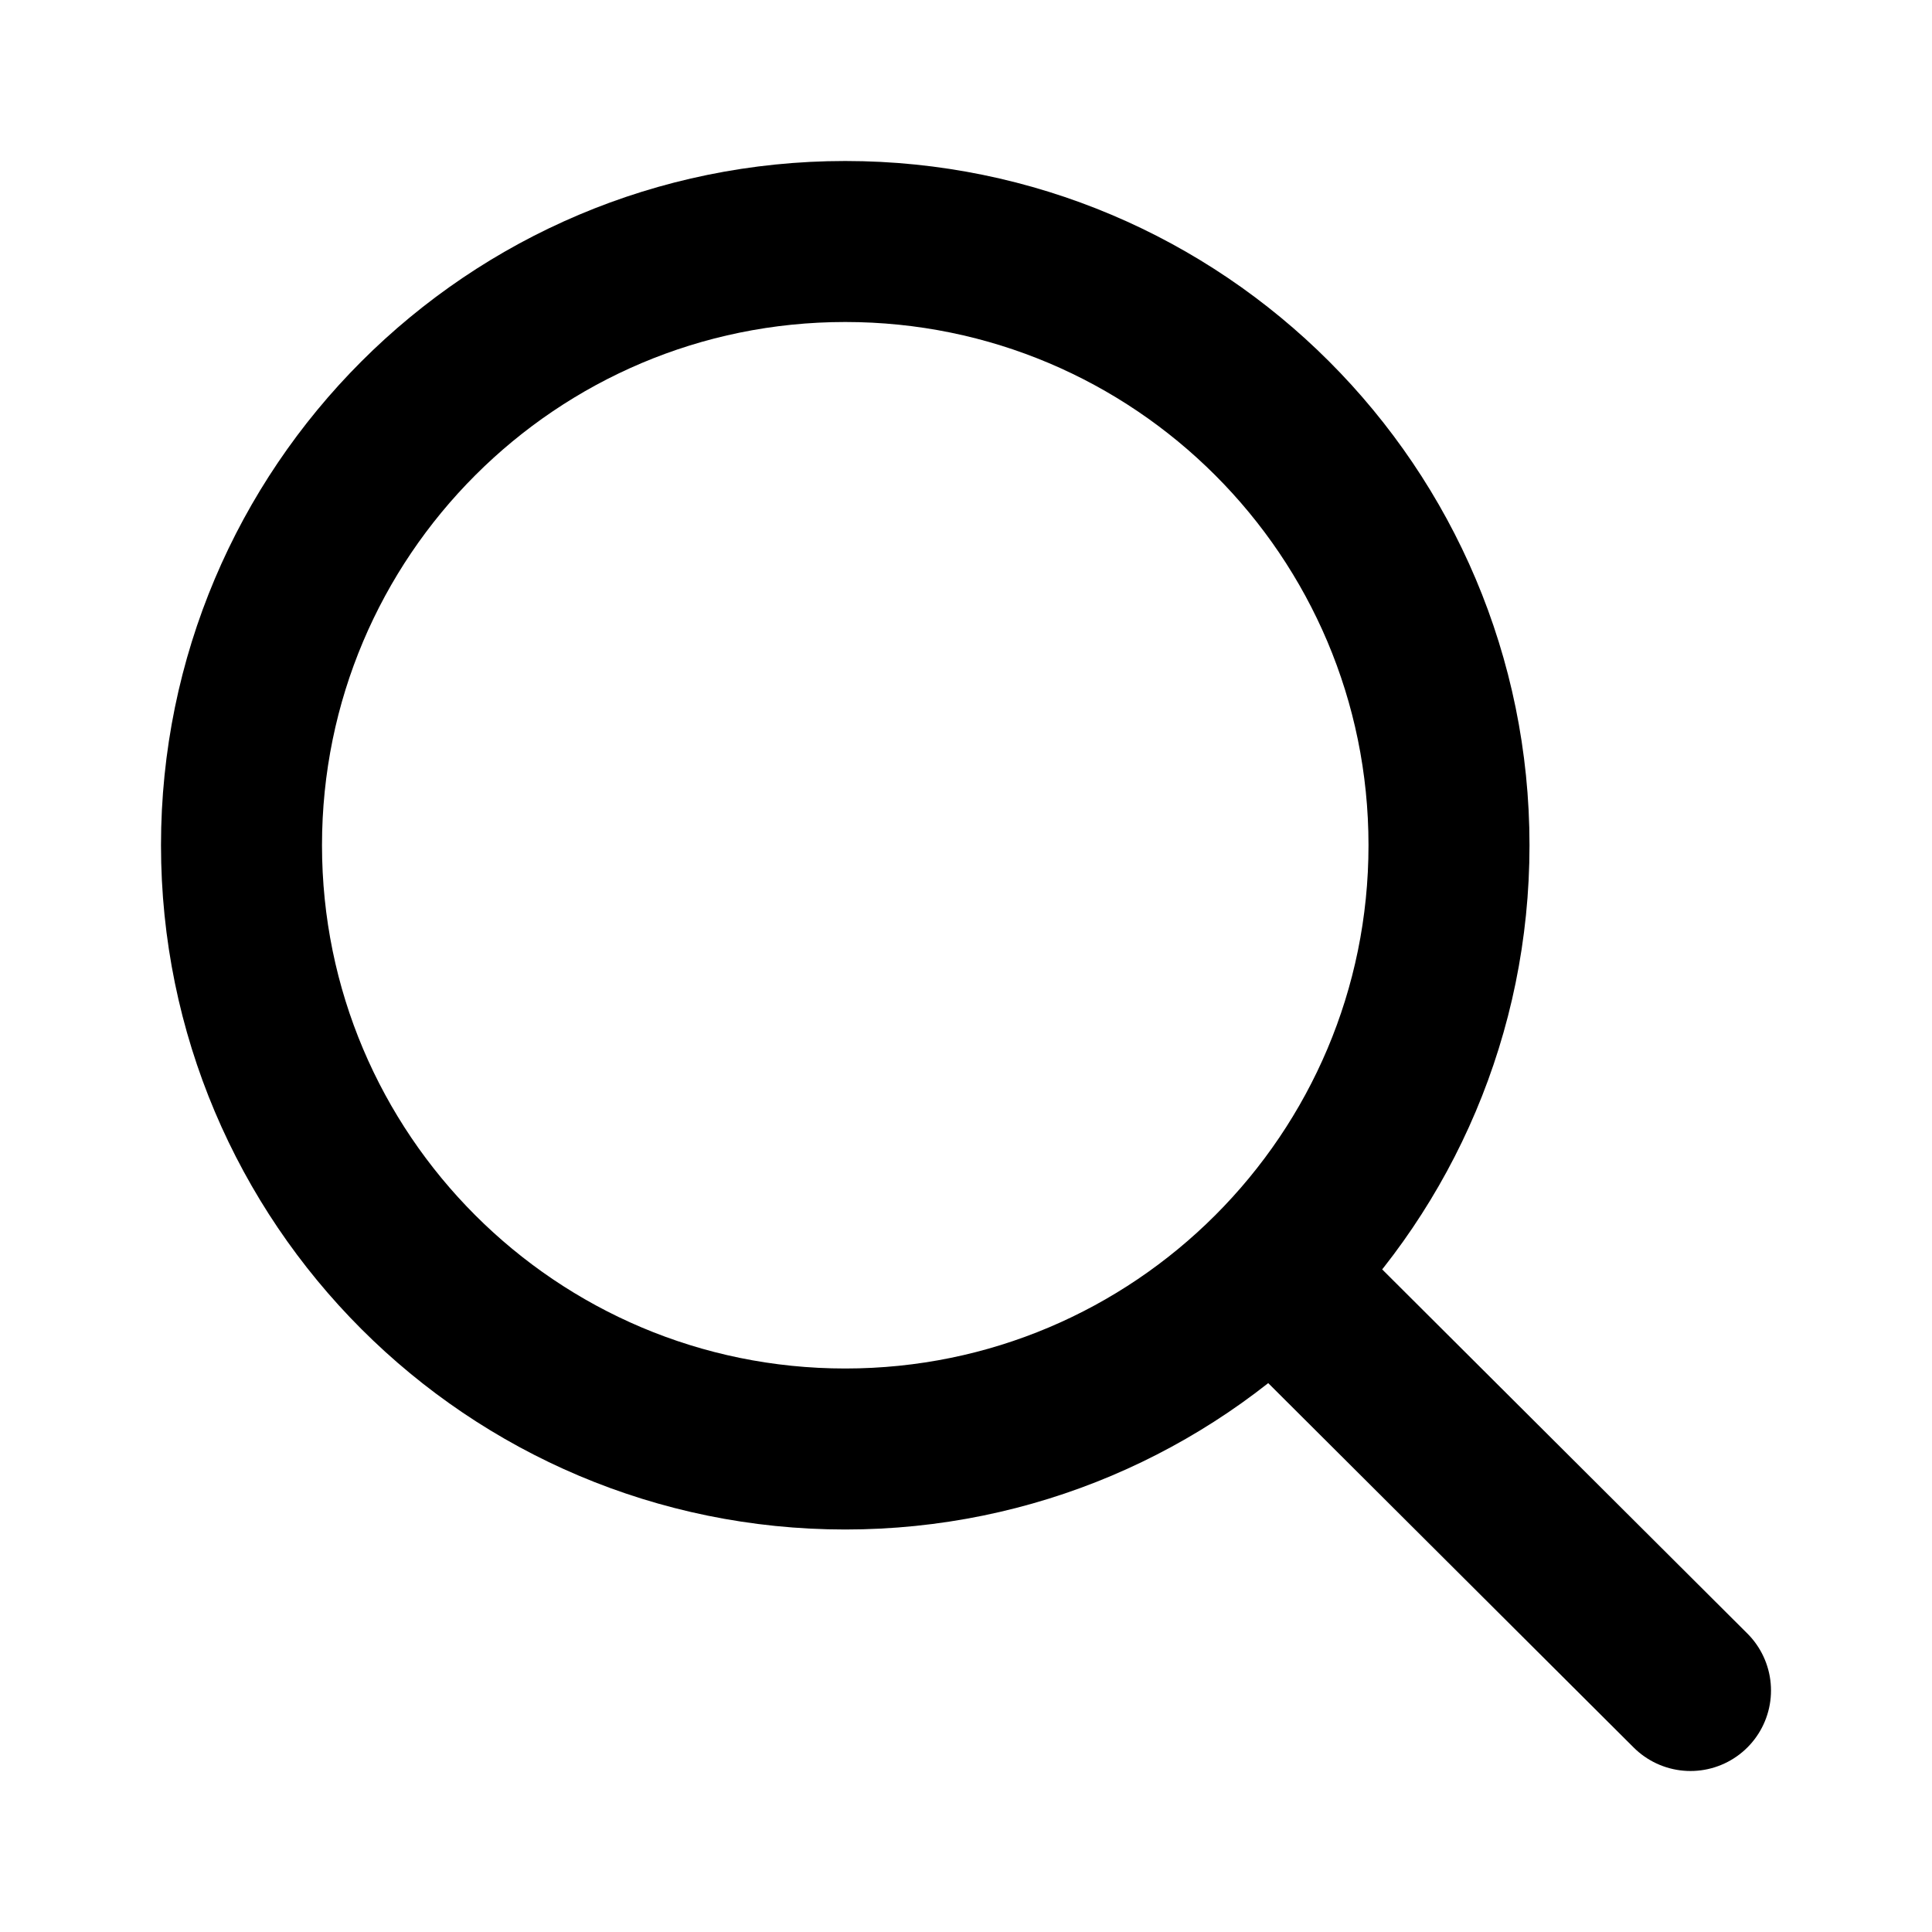
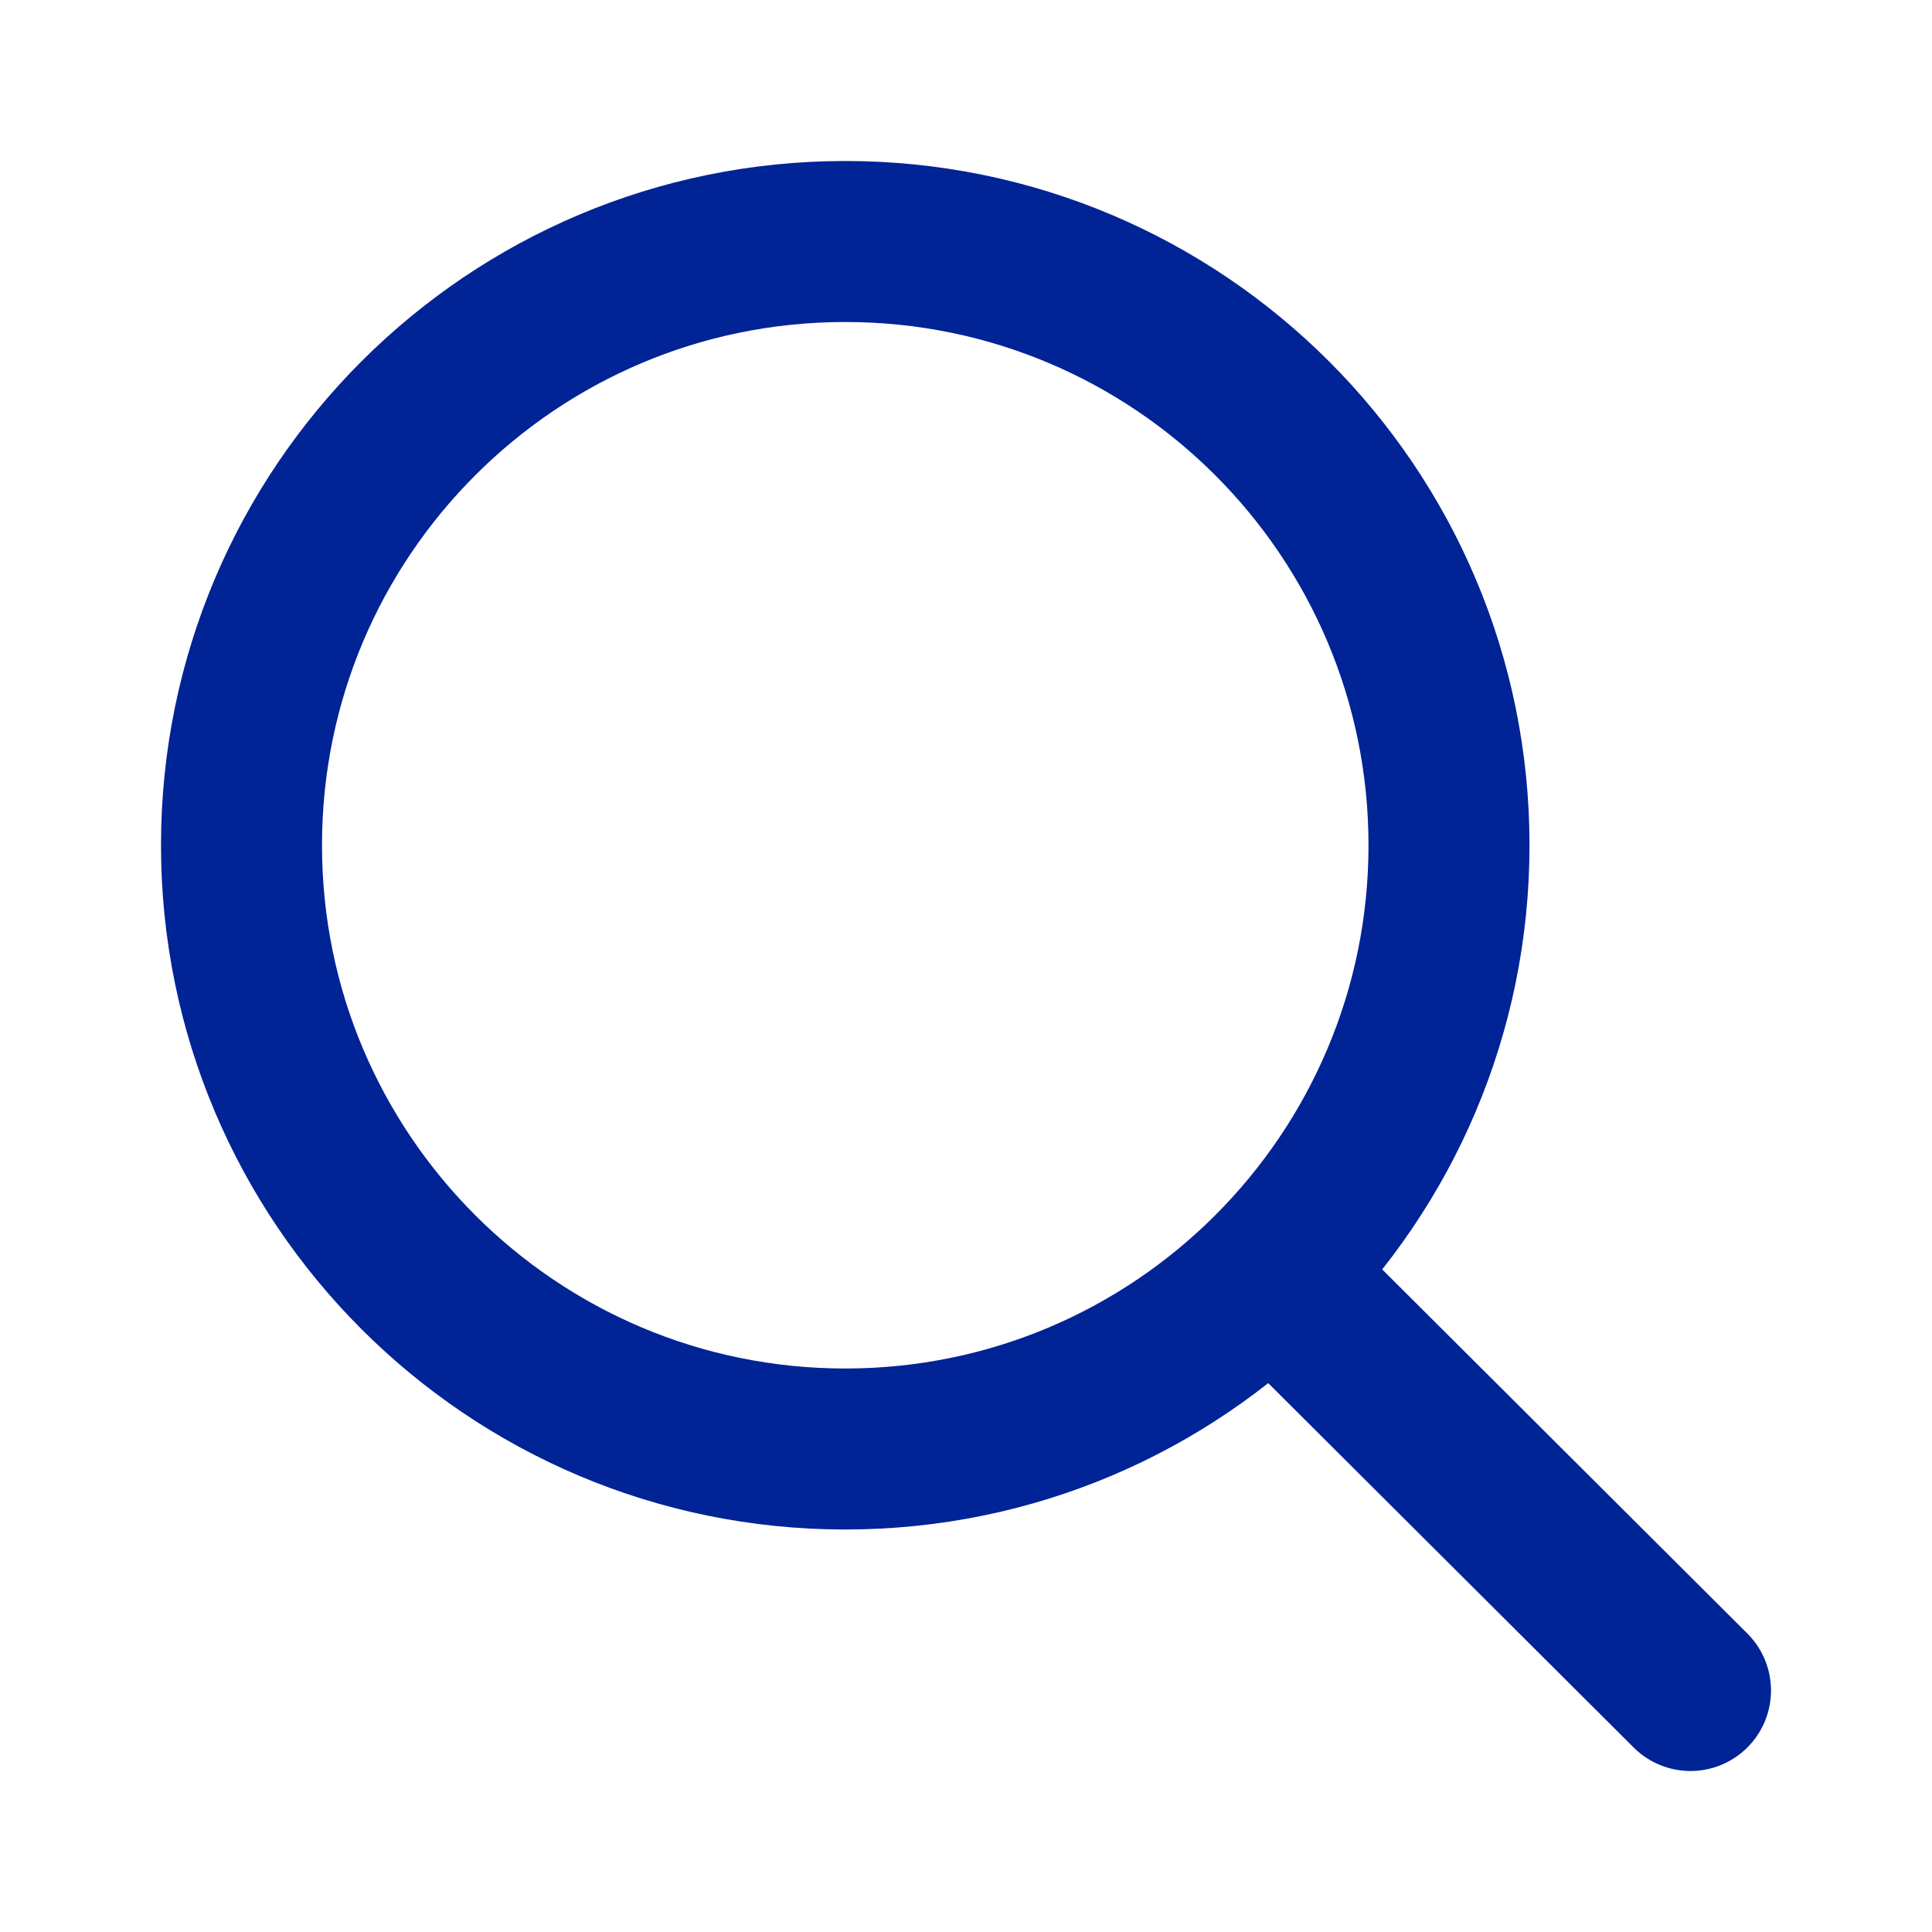
<svg xmlns="http://www.w3.org/2000/svg" width="800px" height="800px" viewBox="0 0 24 24" fill="none">
-   <path d="M15.796 15.811L21 21M18 10.5C18 14.642 14.642 18 10.5 18C6.358 18 3 14.642 3 10.5C3 6.358 6.358 3 10.5 3C14.642 3 18 6.358 18 10.5Z" stroke="#000000" stroke-width="2" stroke-linecap="round" stroke-linejoin="round" />
+   <path d="M15.796 15.811L21 21M18 10.5C18 14.642 14.642 18 10.5 18C6.358 18 3 14.642 3 10.5C3 6.358 6.358 3 10.5 3C14.642 3 18 6.358 18 10.5Z" stroke="#002395" stroke-width="2" stroke-linecap="round" stroke-linejoin="round" />
</svg>
